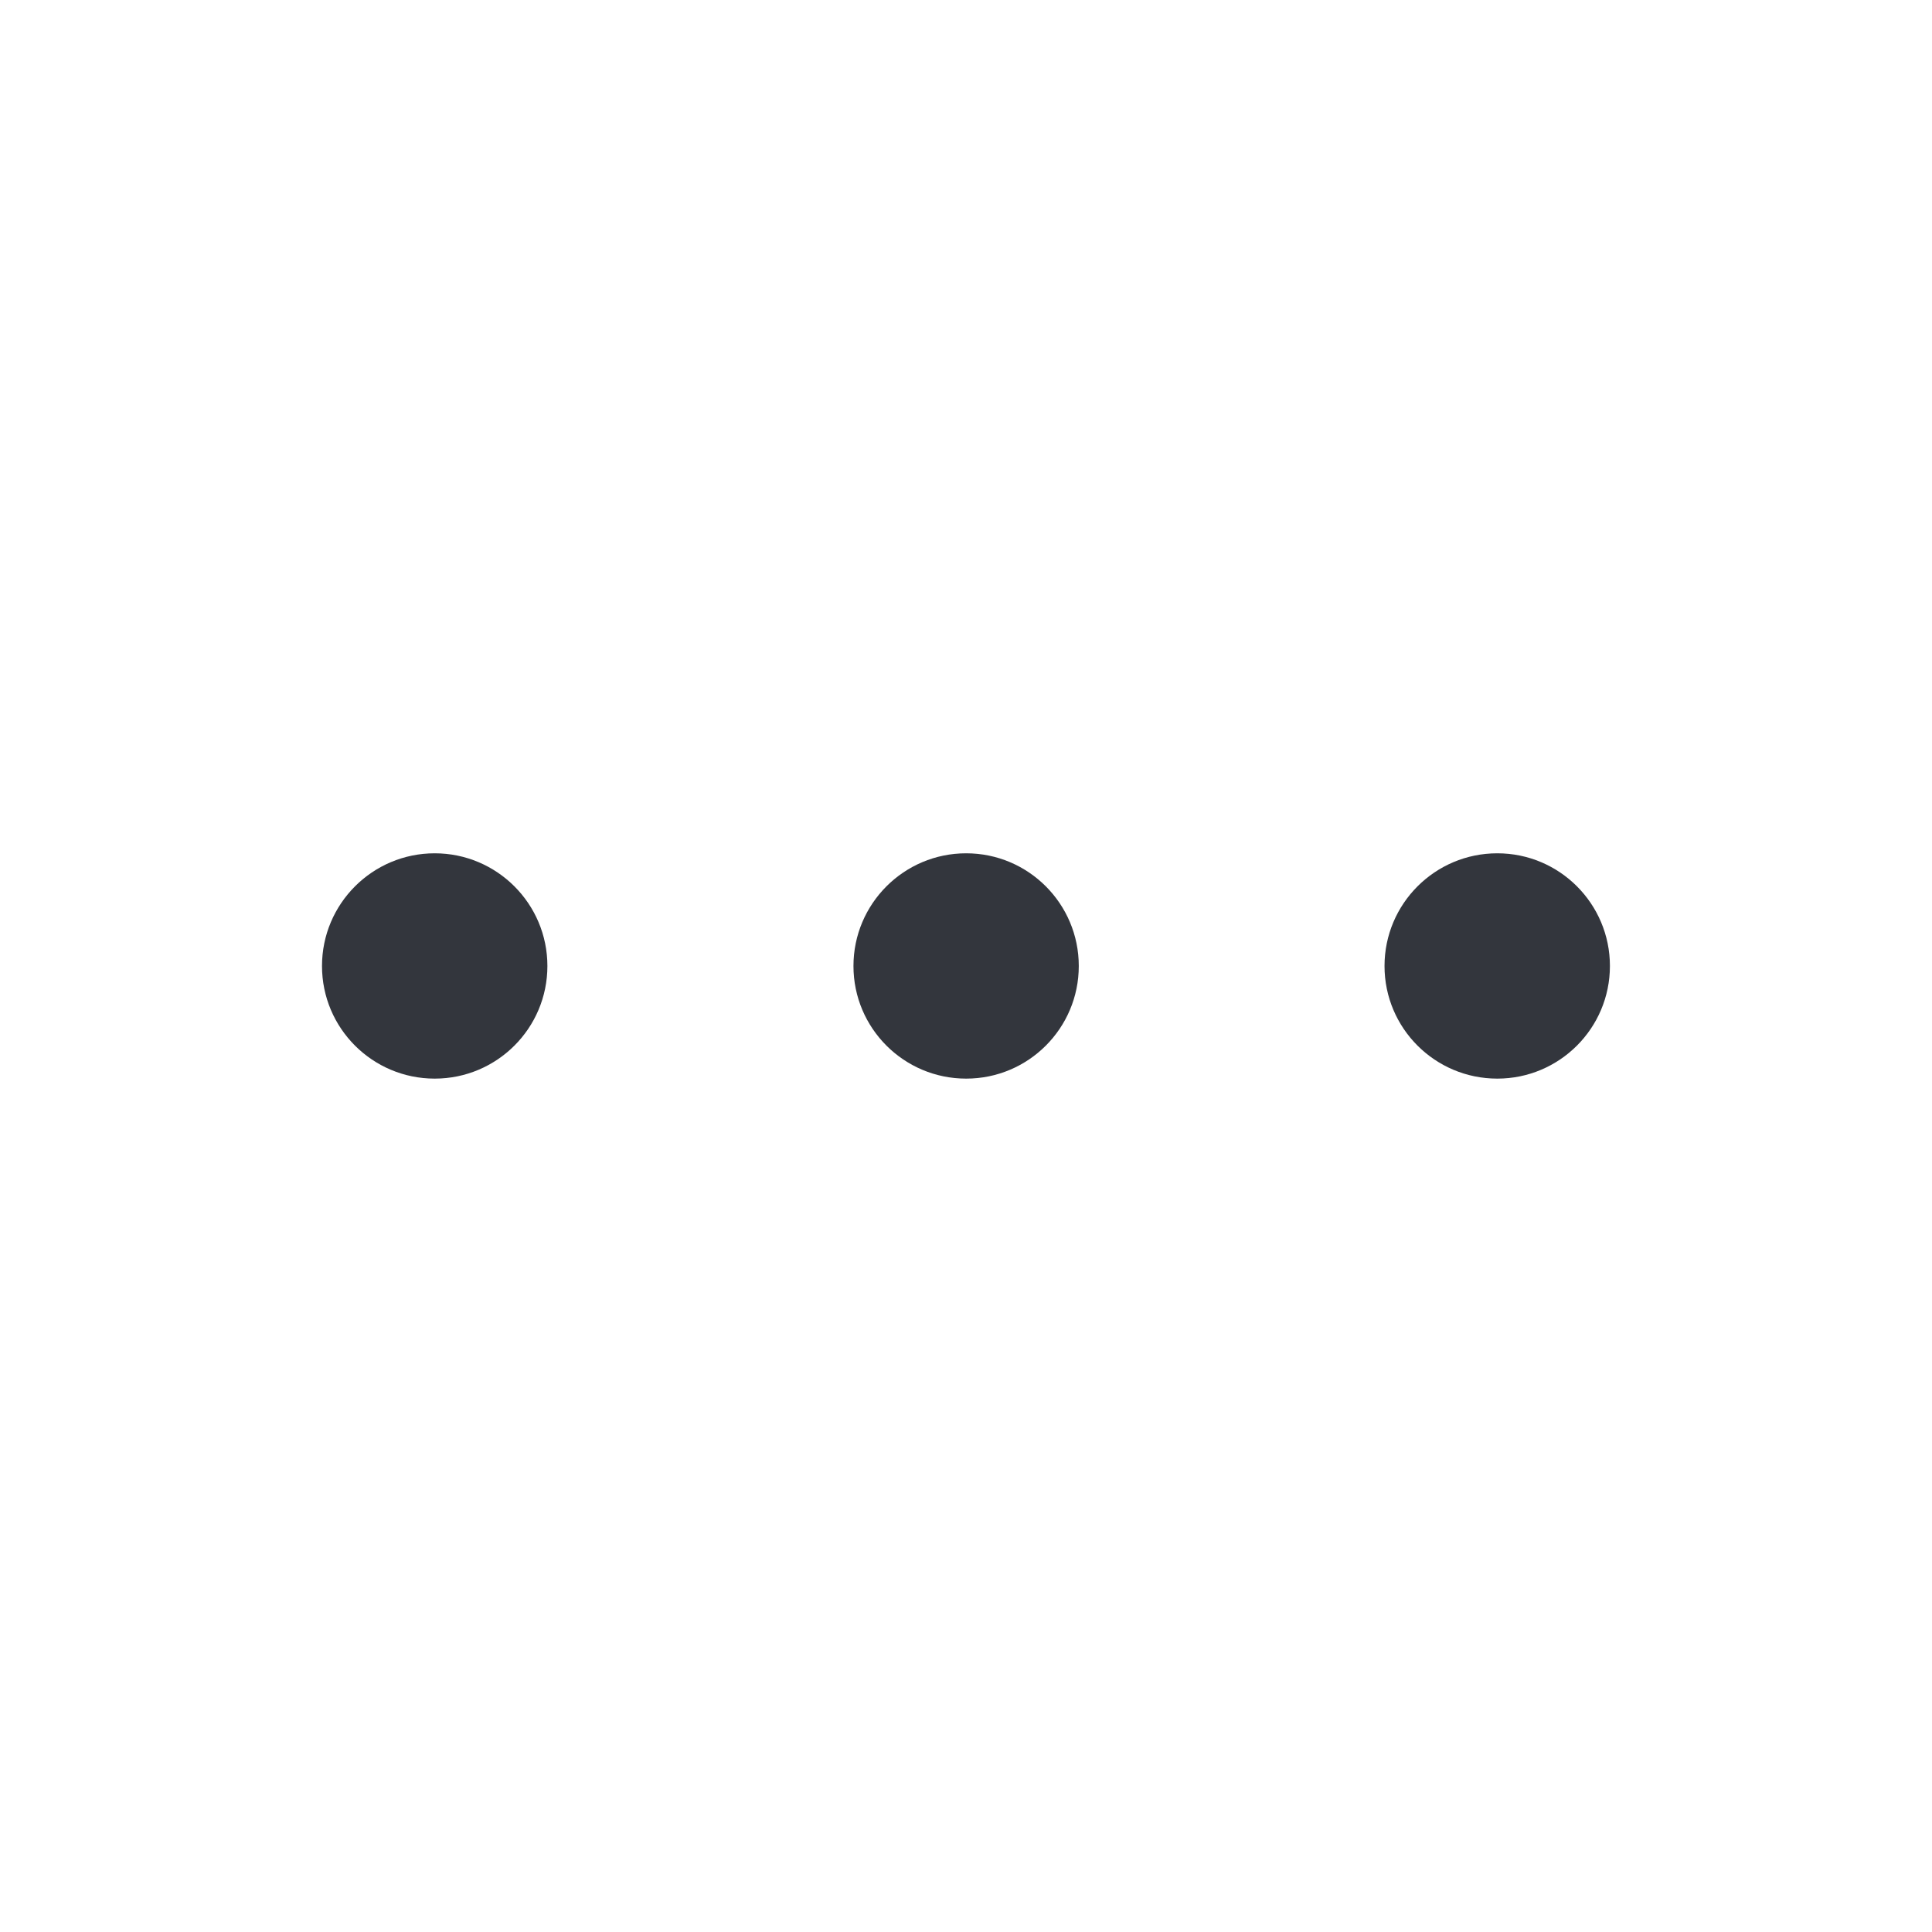
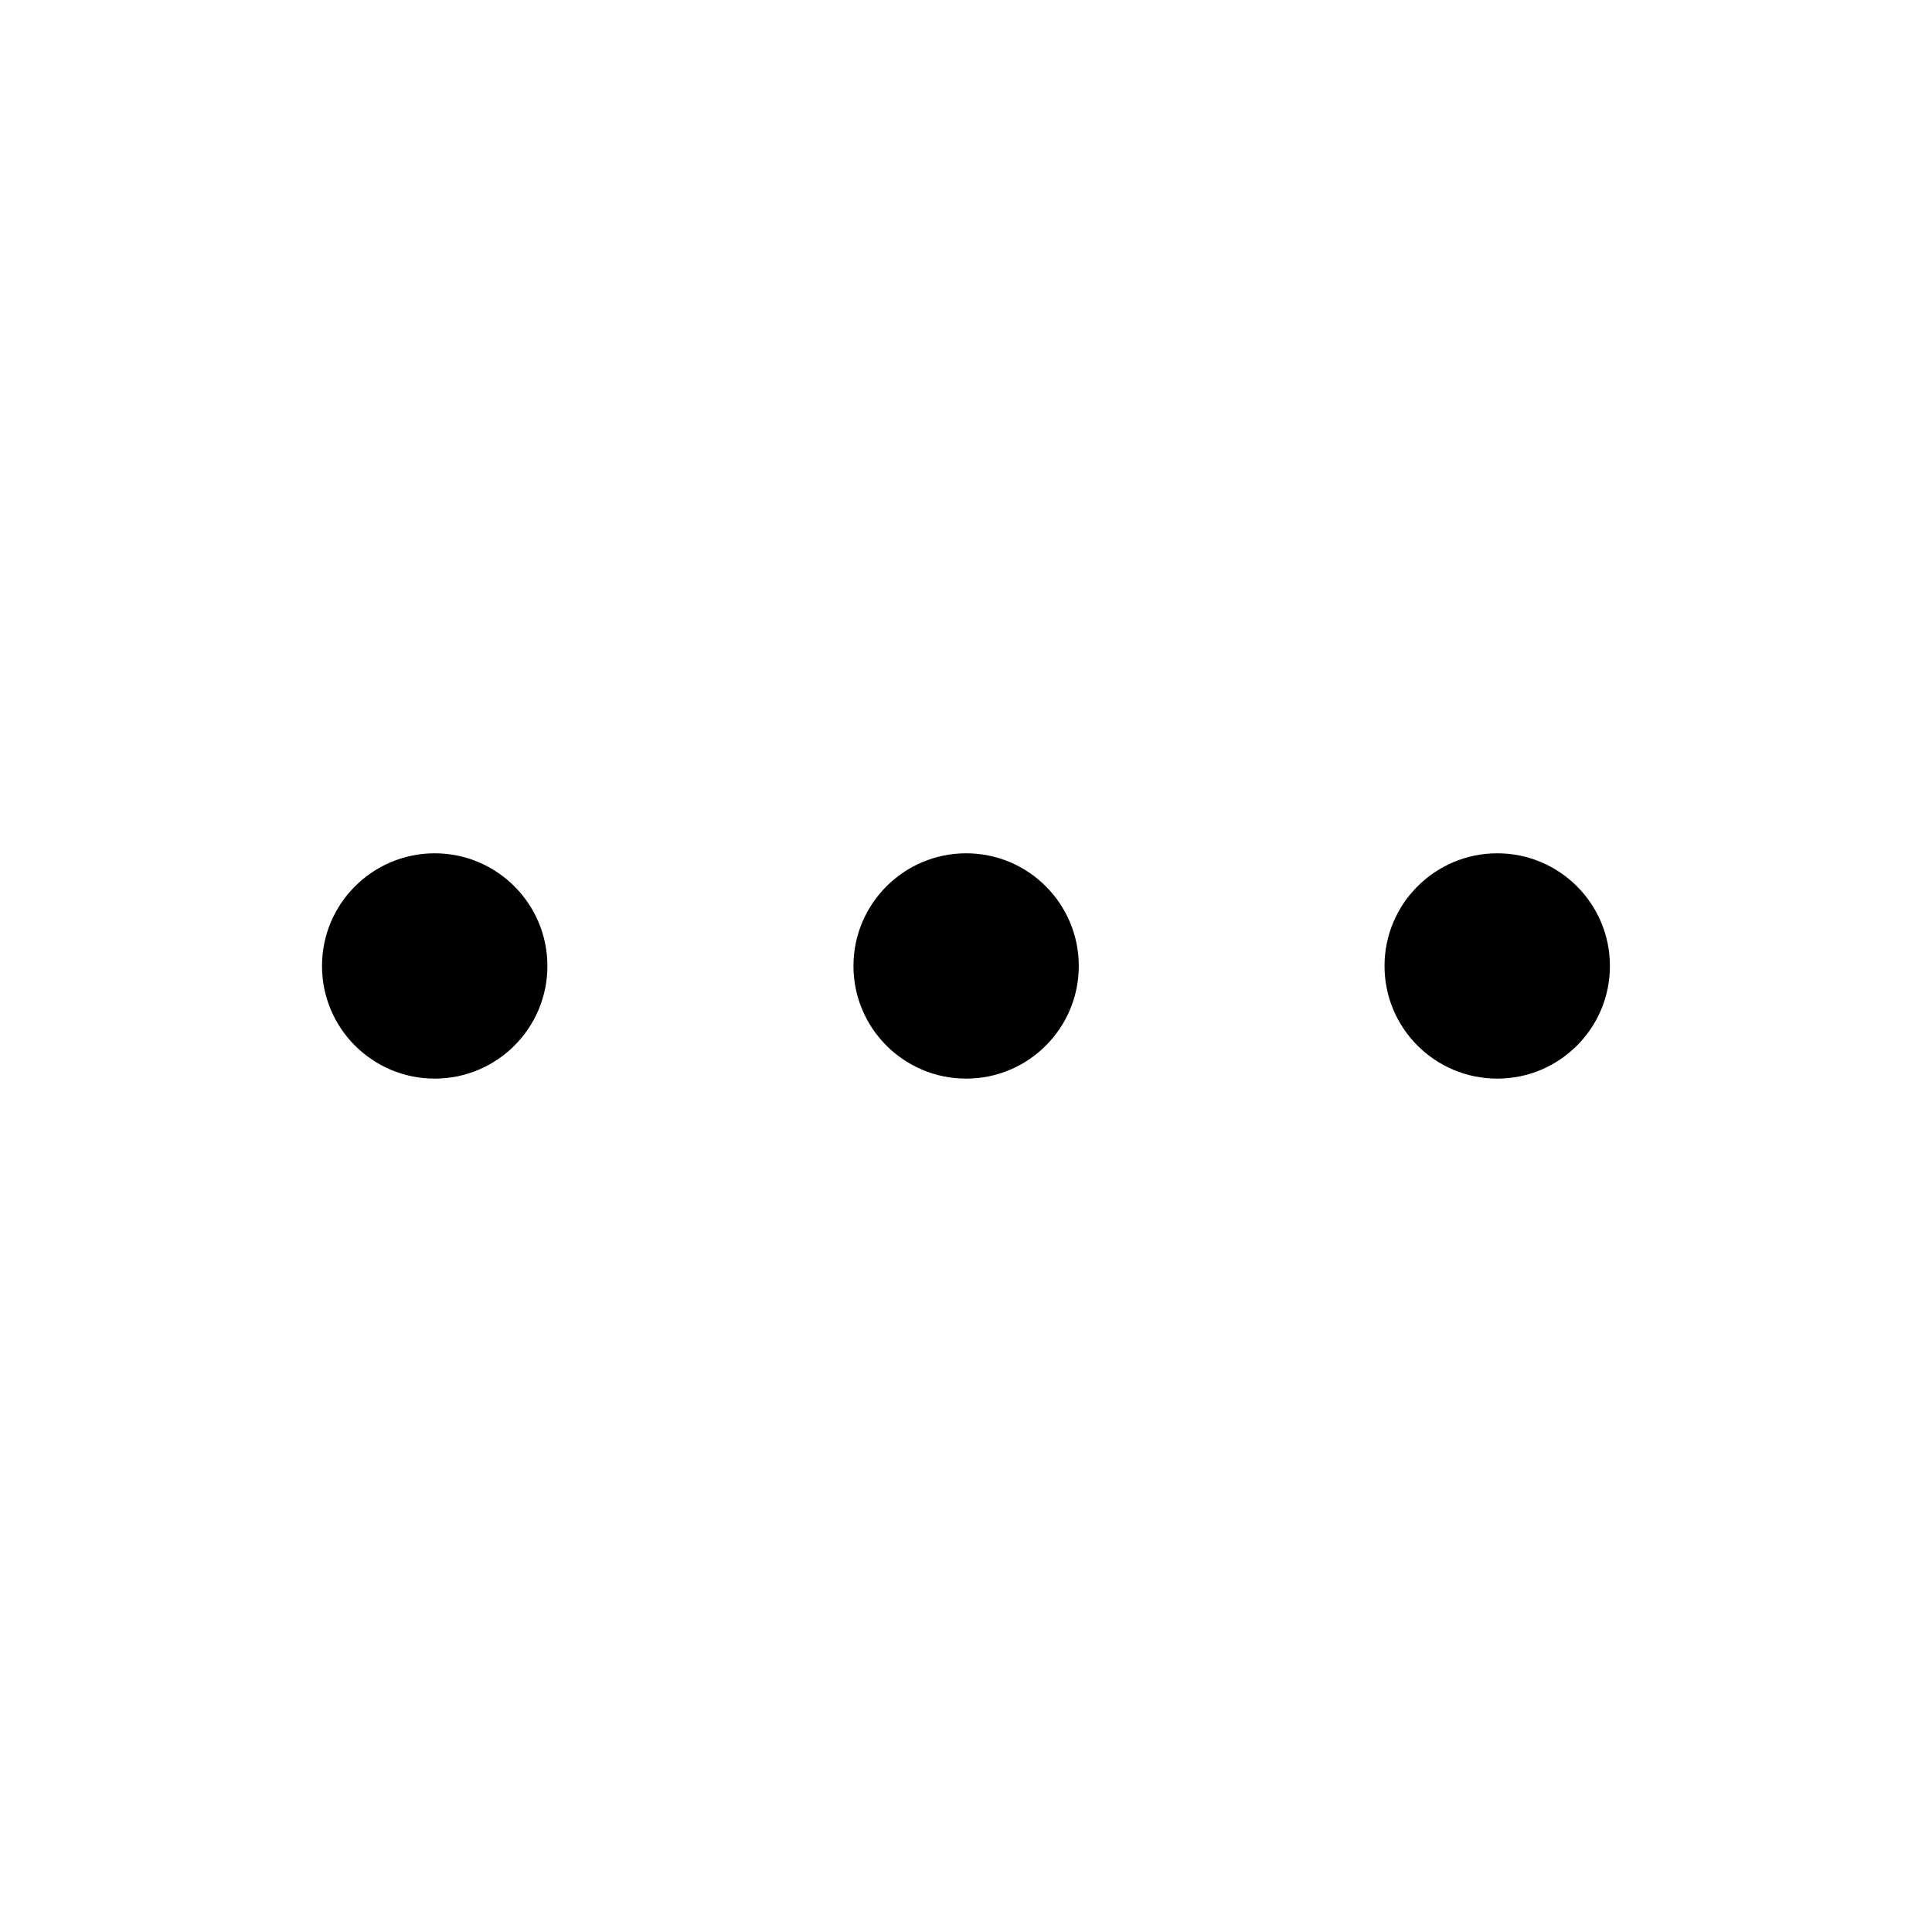
<svg xmlns="http://www.w3.org/2000/svg" width="24" height="24" viewBox="0 0 24 24" fill="none">
-   <path d="M5.4 10.6C6.173 10.6 6.8 11.227 6.8 12C6.8 12.773 6.173 13.399 5.4 13.399C4.627 13.399 4 12.773 4 12C4 11.227 4.627 10.6 5.4 10.6ZM12.002 10.6C12.775 10.6 13.401 11.227 13.401 12C13.401 12.773 12.775 13.399 12.002 13.399C11.229 13.399 10.602 12.773 10.602 12C10.602 11.227 11.229 10.6 12.002 10.6ZM18.6 10.6C19.373 10.6 19.999 11.227 19.999 12C19.999 12.773 19.372 13.399 18.6 13.399C17.826 13.399 17.199 12.773 17.199 12C17.199 11.227 17.826 10.6 18.6 10.6Z" fill="#33363D" />
+   <path d="M5.4 10.6C6.173 10.6 6.8 11.227 6.8 12C6.8 12.773 6.173 13.399 5.4 13.399C4.627 13.399 4 12.773 4 12C4 11.227 4.627 10.6 5.4 10.6ZM12.002 10.6C12.775 10.6 13.401 11.227 13.401 12C13.401 12.773 12.775 13.399 12.002 13.399C11.229 13.399 10.602 12.773 10.602 12C10.602 11.227 11.229 10.6 12.002 10.6ZM18.6 10.6C19.373 10.6 19.999 11.227 19.999 12C19.999 12.773 19.372 13.399 18.6 13.399C17.826 13.399 17.199 12.773 17.199 12C17.199 11.227 17.826 10.6 18.6 10.6Z" fill="currentColor" />
</svg>
